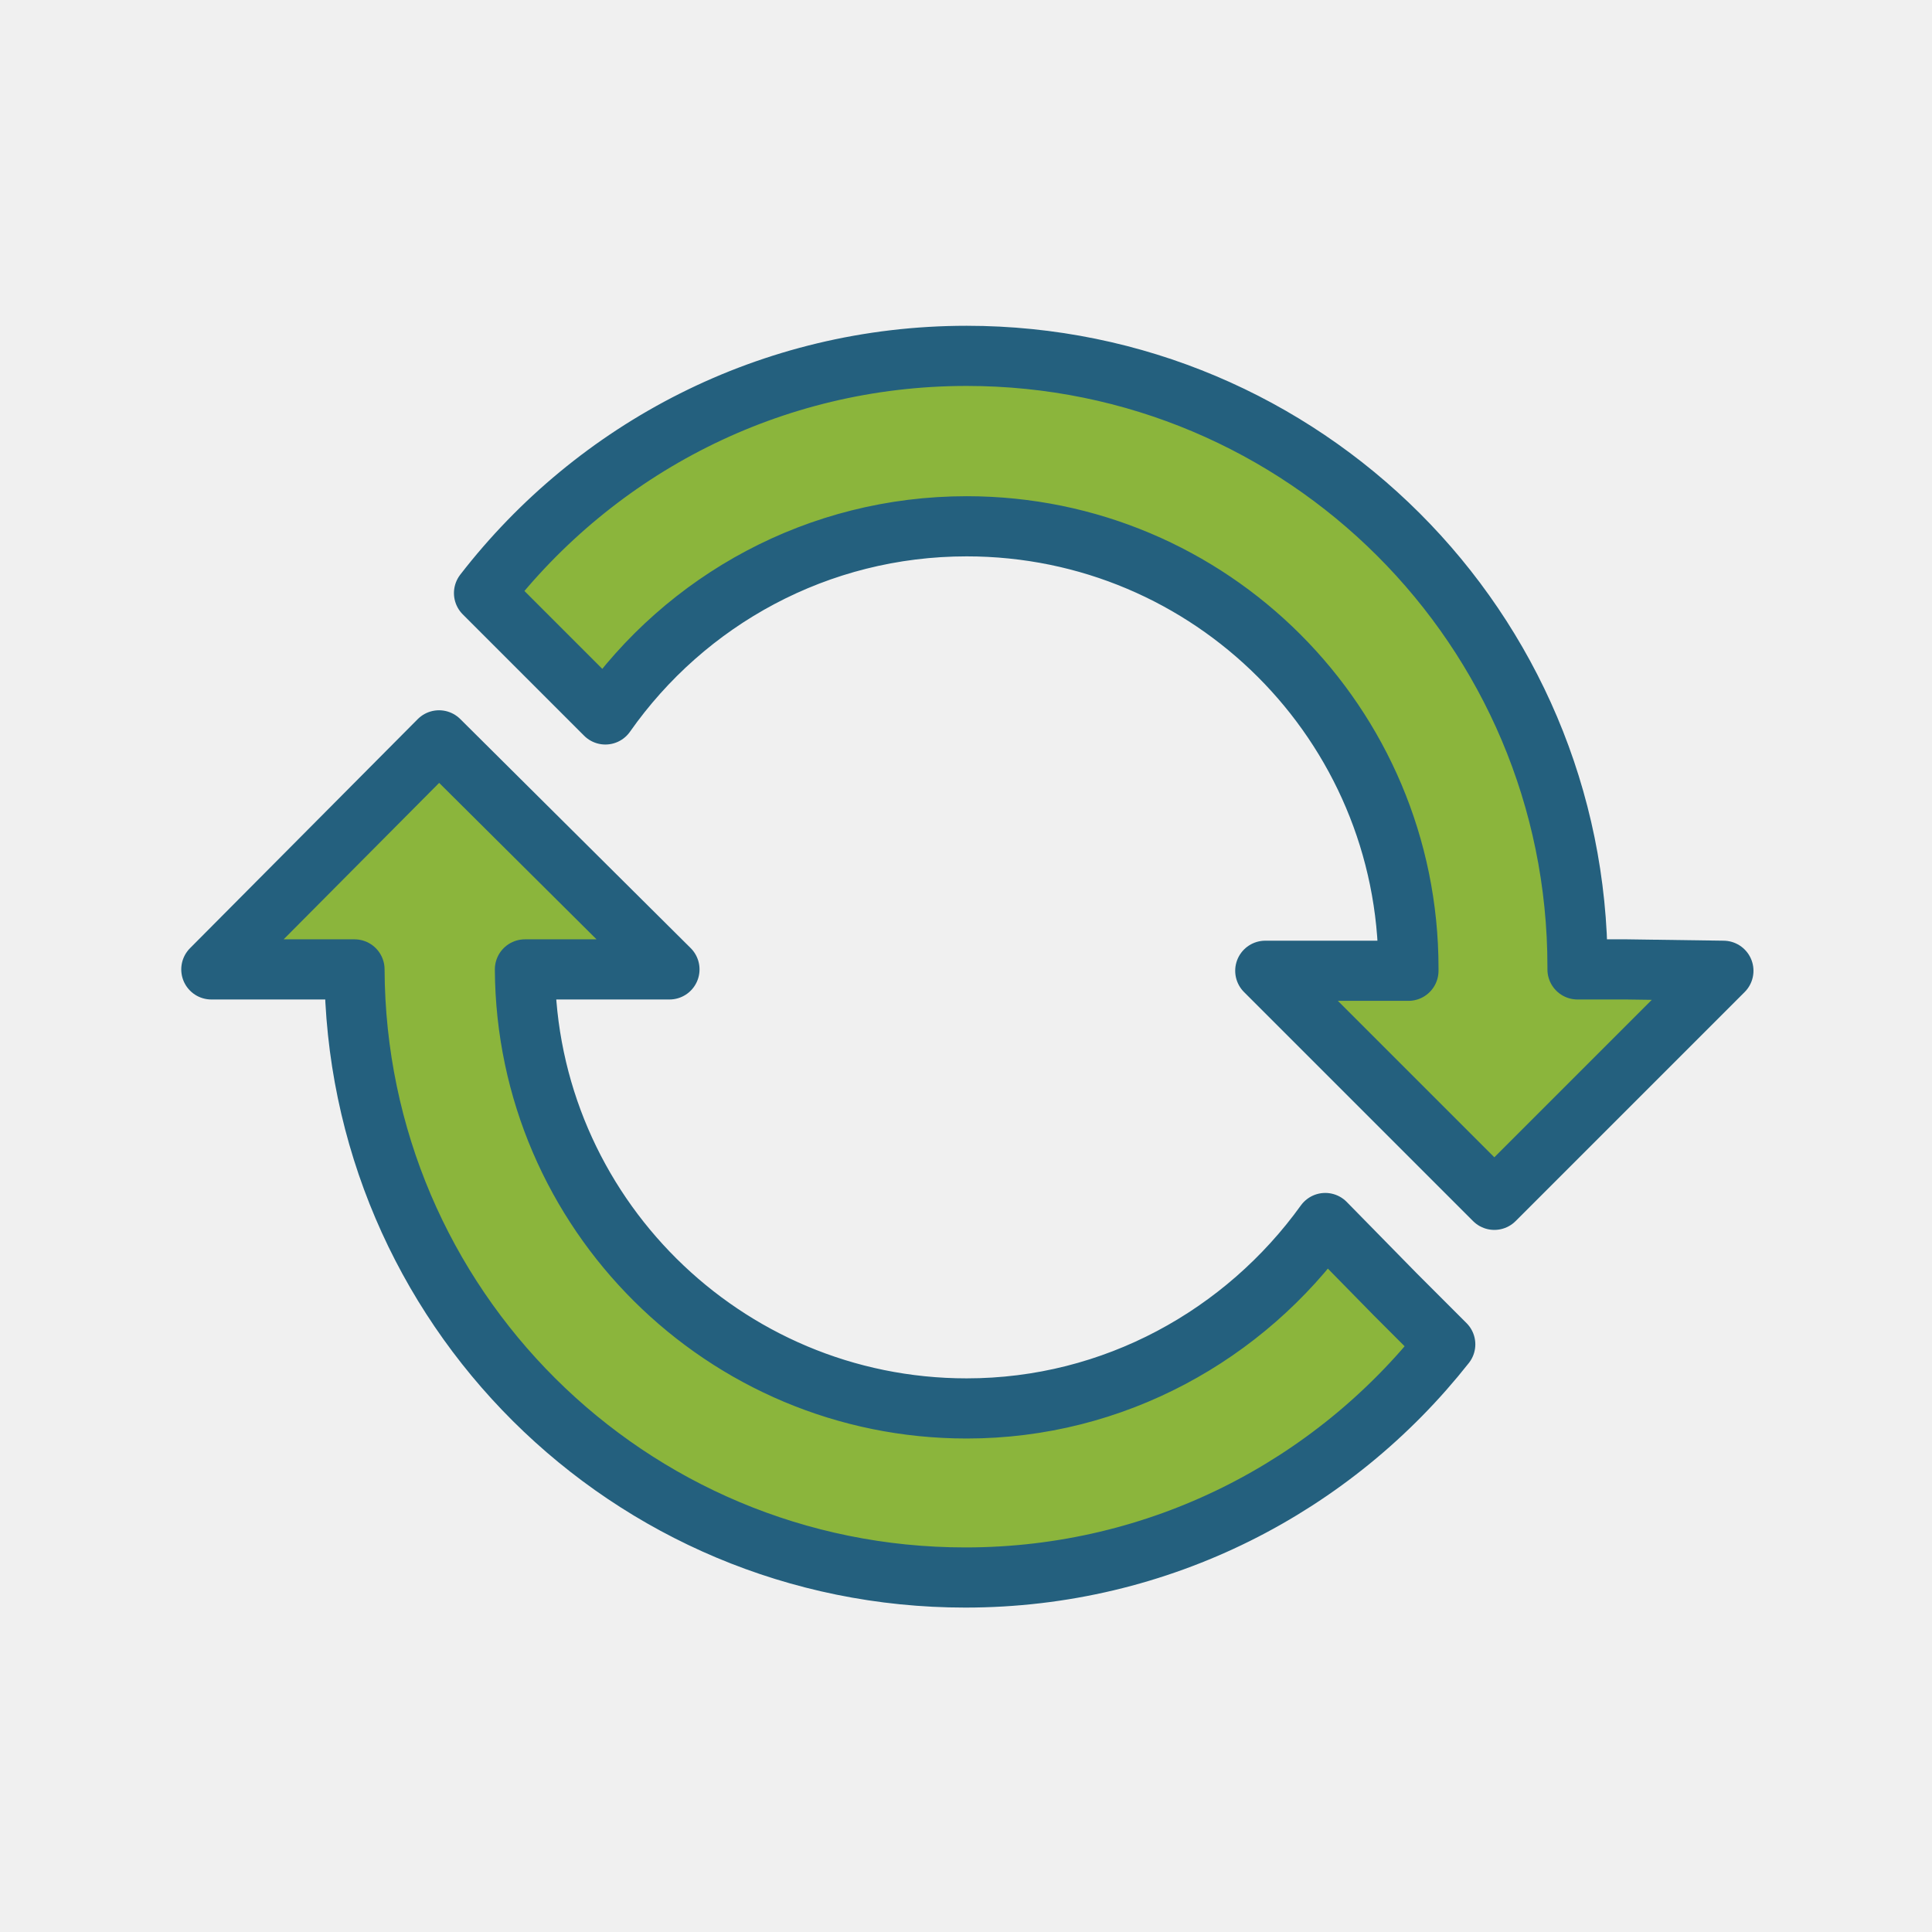
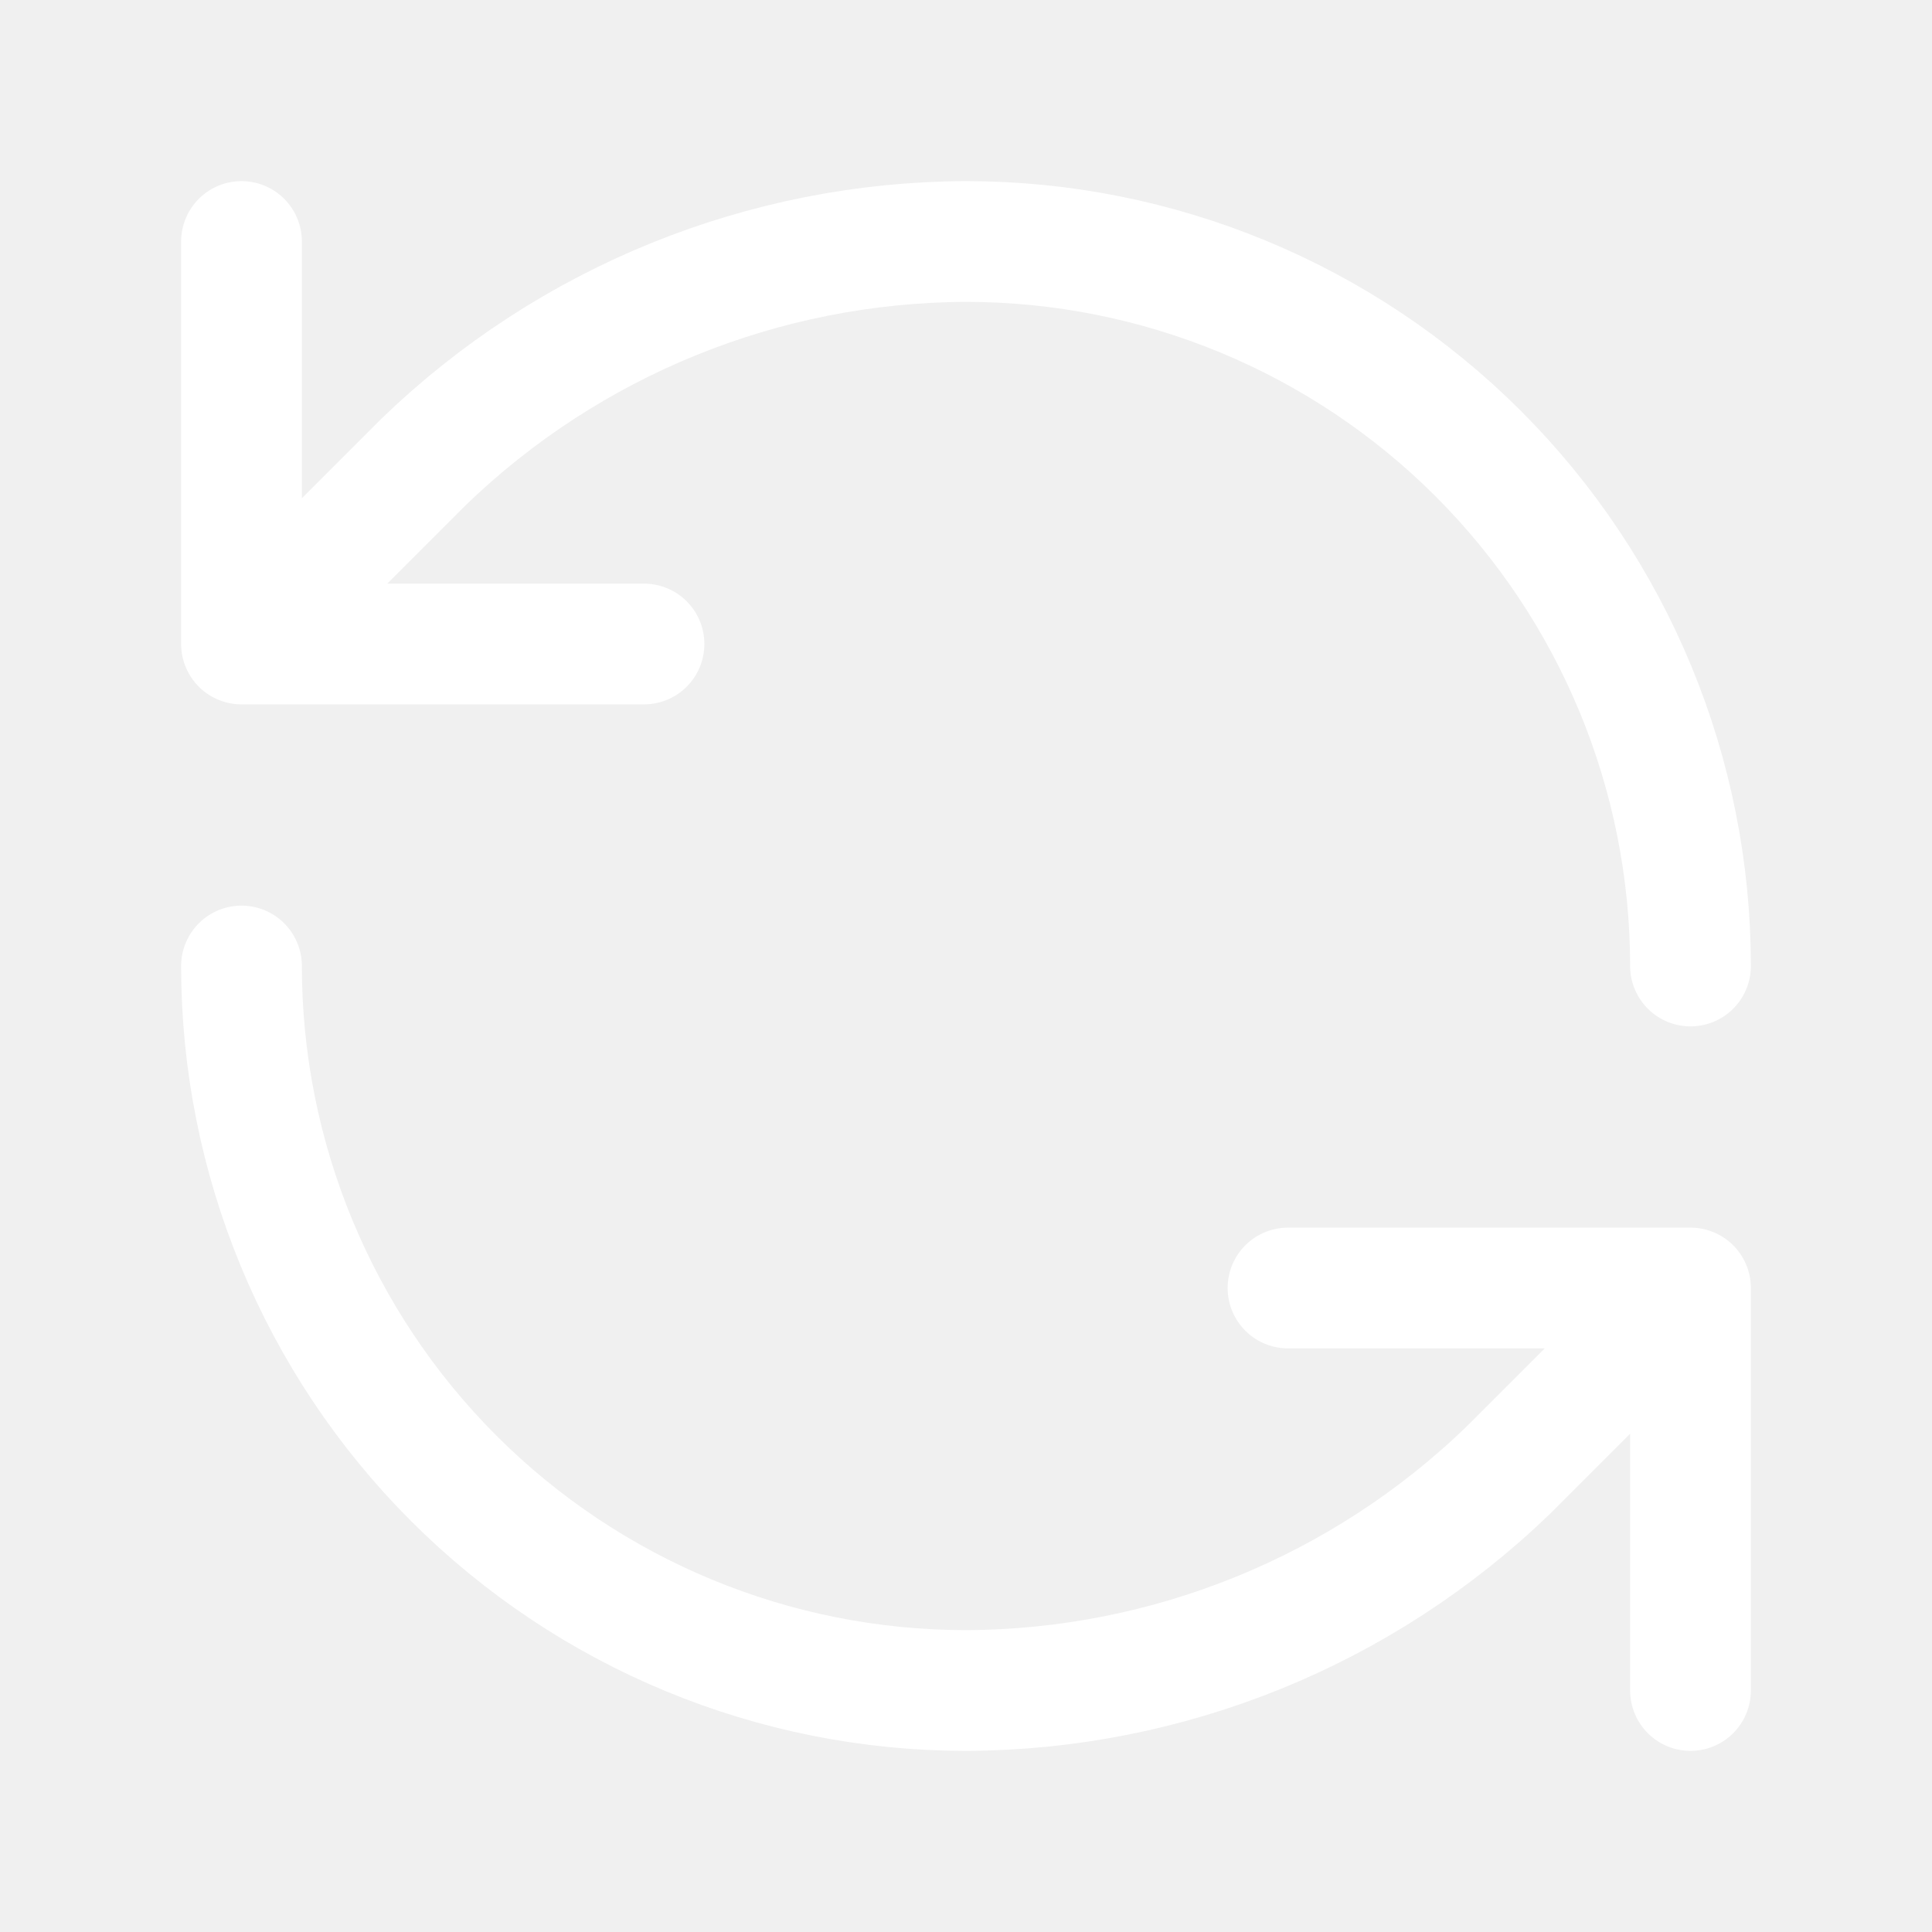
- <svg xmlns="http://www.w3.org/2000/svg" version="1.1" id="Calque_1" x="0px" y="0px" viewBox="0 0 141.7 141.7" style="enable-background:new 0 0 141.7 141.7;" xml:space="preserve">
-   <style type="text/css">
- 	.st0{fill:#8BB53C;stroke:#24607E;stroke-width:4.412;stroke-linecap:round;stroke-linejoin:round;stroke-miterlimit:10;}
- </style>
-   <g>
-     <path class="st0" d="M97.2,89.7c-5.9,8.2-15.5,13.6-26.3,13.6c-17.8,0-32.3-14.4-32.4-32.2h3.8h6.8L32.2,54.3L15.5,71.1h8.9h0.2H26   c0.1,24.7,20.1,44.6,44.8,44.6c14.3,0,27-6.7,35.2-17.1l-3.7-3.7L97.2,89.7z" />
-     <path class="st0" d="M119.3,71.1L119.3,71.1h-3.6l0,0c0-0.1,0-0.2,0-0.2c0-24.8-20.1-44.8-44.8-44.8c-14.4,0-27.2,6.8-35.4,17.4   l3.8,3.8l5.1,5.1C50.3,44,60,38.6,70.9,38.6c17.9,0,32.4,14.5,32.4,32.4c0,0.1,0,0.2,0,0.2l0,0h-3.9l0,0h-6.6L109.6,88l16.8-16.8   L119.3,71.1L119.3,71.1z" />
-   </g>
+ <svg xmlns="http://www.w3.org/2000/svg" width="24" height="24" viewBox="0 0 24 24" fill="none">
+   <path d="M21 12C21 9.613 20.052 7.324 18.364 5.636C16.676 3.948 14.387 3 12 3C9.484 3.009 7.069 3.991 5.26 5.74L3 8M3 8V3M3 8H8M3 12C3 14.387 3.948 16.676 5.636 18.364C7.324 20.052 9.613 21 12 21C14.516 20.991 16.931 20.009 18.74 18.26L21 16M21 16H16M21 16V21" stroke="white" stroke-width="1.5" stroke-linecap="round" stroke-linejoin="round" />
</svg>
